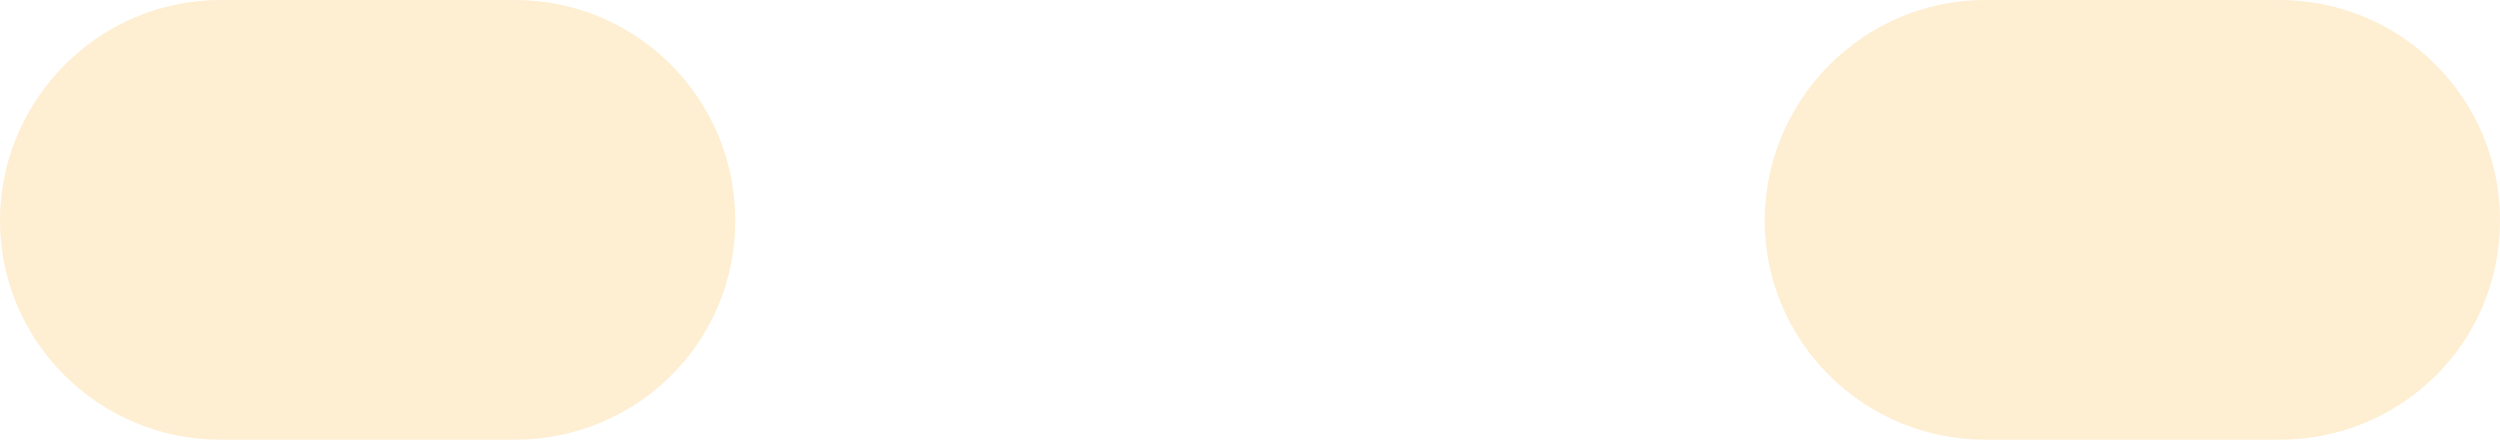
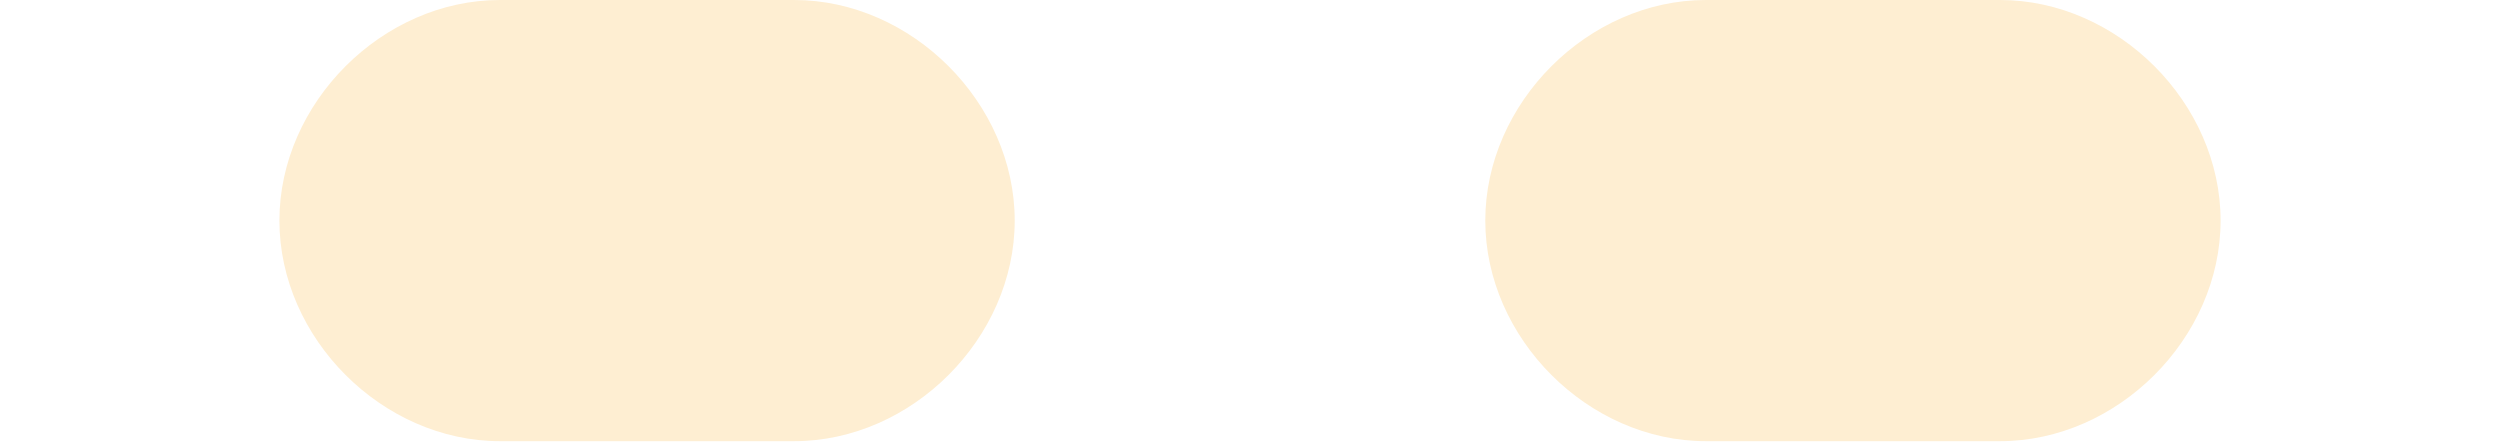
- <svg xmlns="http://www.w3.org/2000/svg" id="_內容" data-name="內容" viewBox="0 0 17 2.99">
+ <svg xmlns="http://www.w3.org/2000/svg" id="_內容" version="1.1" viewBox="0 0 17 3">
  <defs>
    <style>
-       .cls-1 {
+       .st0 {
        fill: #feeed2;
      }
    </style>
  </defs>
-   <path class="cls-1" d="M15.5,2.99h-2c-.83,0-1.5-.67-1.5-1.49s.67-1.5,1.5-1.5h2c.83,0,1.5.67,1.5,1.5s-.67,1.49-1.5,1.49ZM3.5,2.99H1.5c-.83,0-1.5-.67-1.5-1.49S.67,0,1.5,0h2c.83,0,1.5.67,1.5,1.5s-.67,1.49-1.5,1.49Z" />
+   <path class="st0" d="M13.6,3h-2c-.8,0-1.5-.7-1.5-1.5S10.8,0,11.6,0h2C14.4,0,15.1.7,15.1,1.5s-.7,1.5-1.5,1.5ZM5.4,3h-2c-.8,0-1.5-.7-1.5-1.5S2.6,0,3.4,0h2C6.2,0,6.9.7,6.9,1.5s-.7,1.5-1.5,1.5Z" />
</svg>
